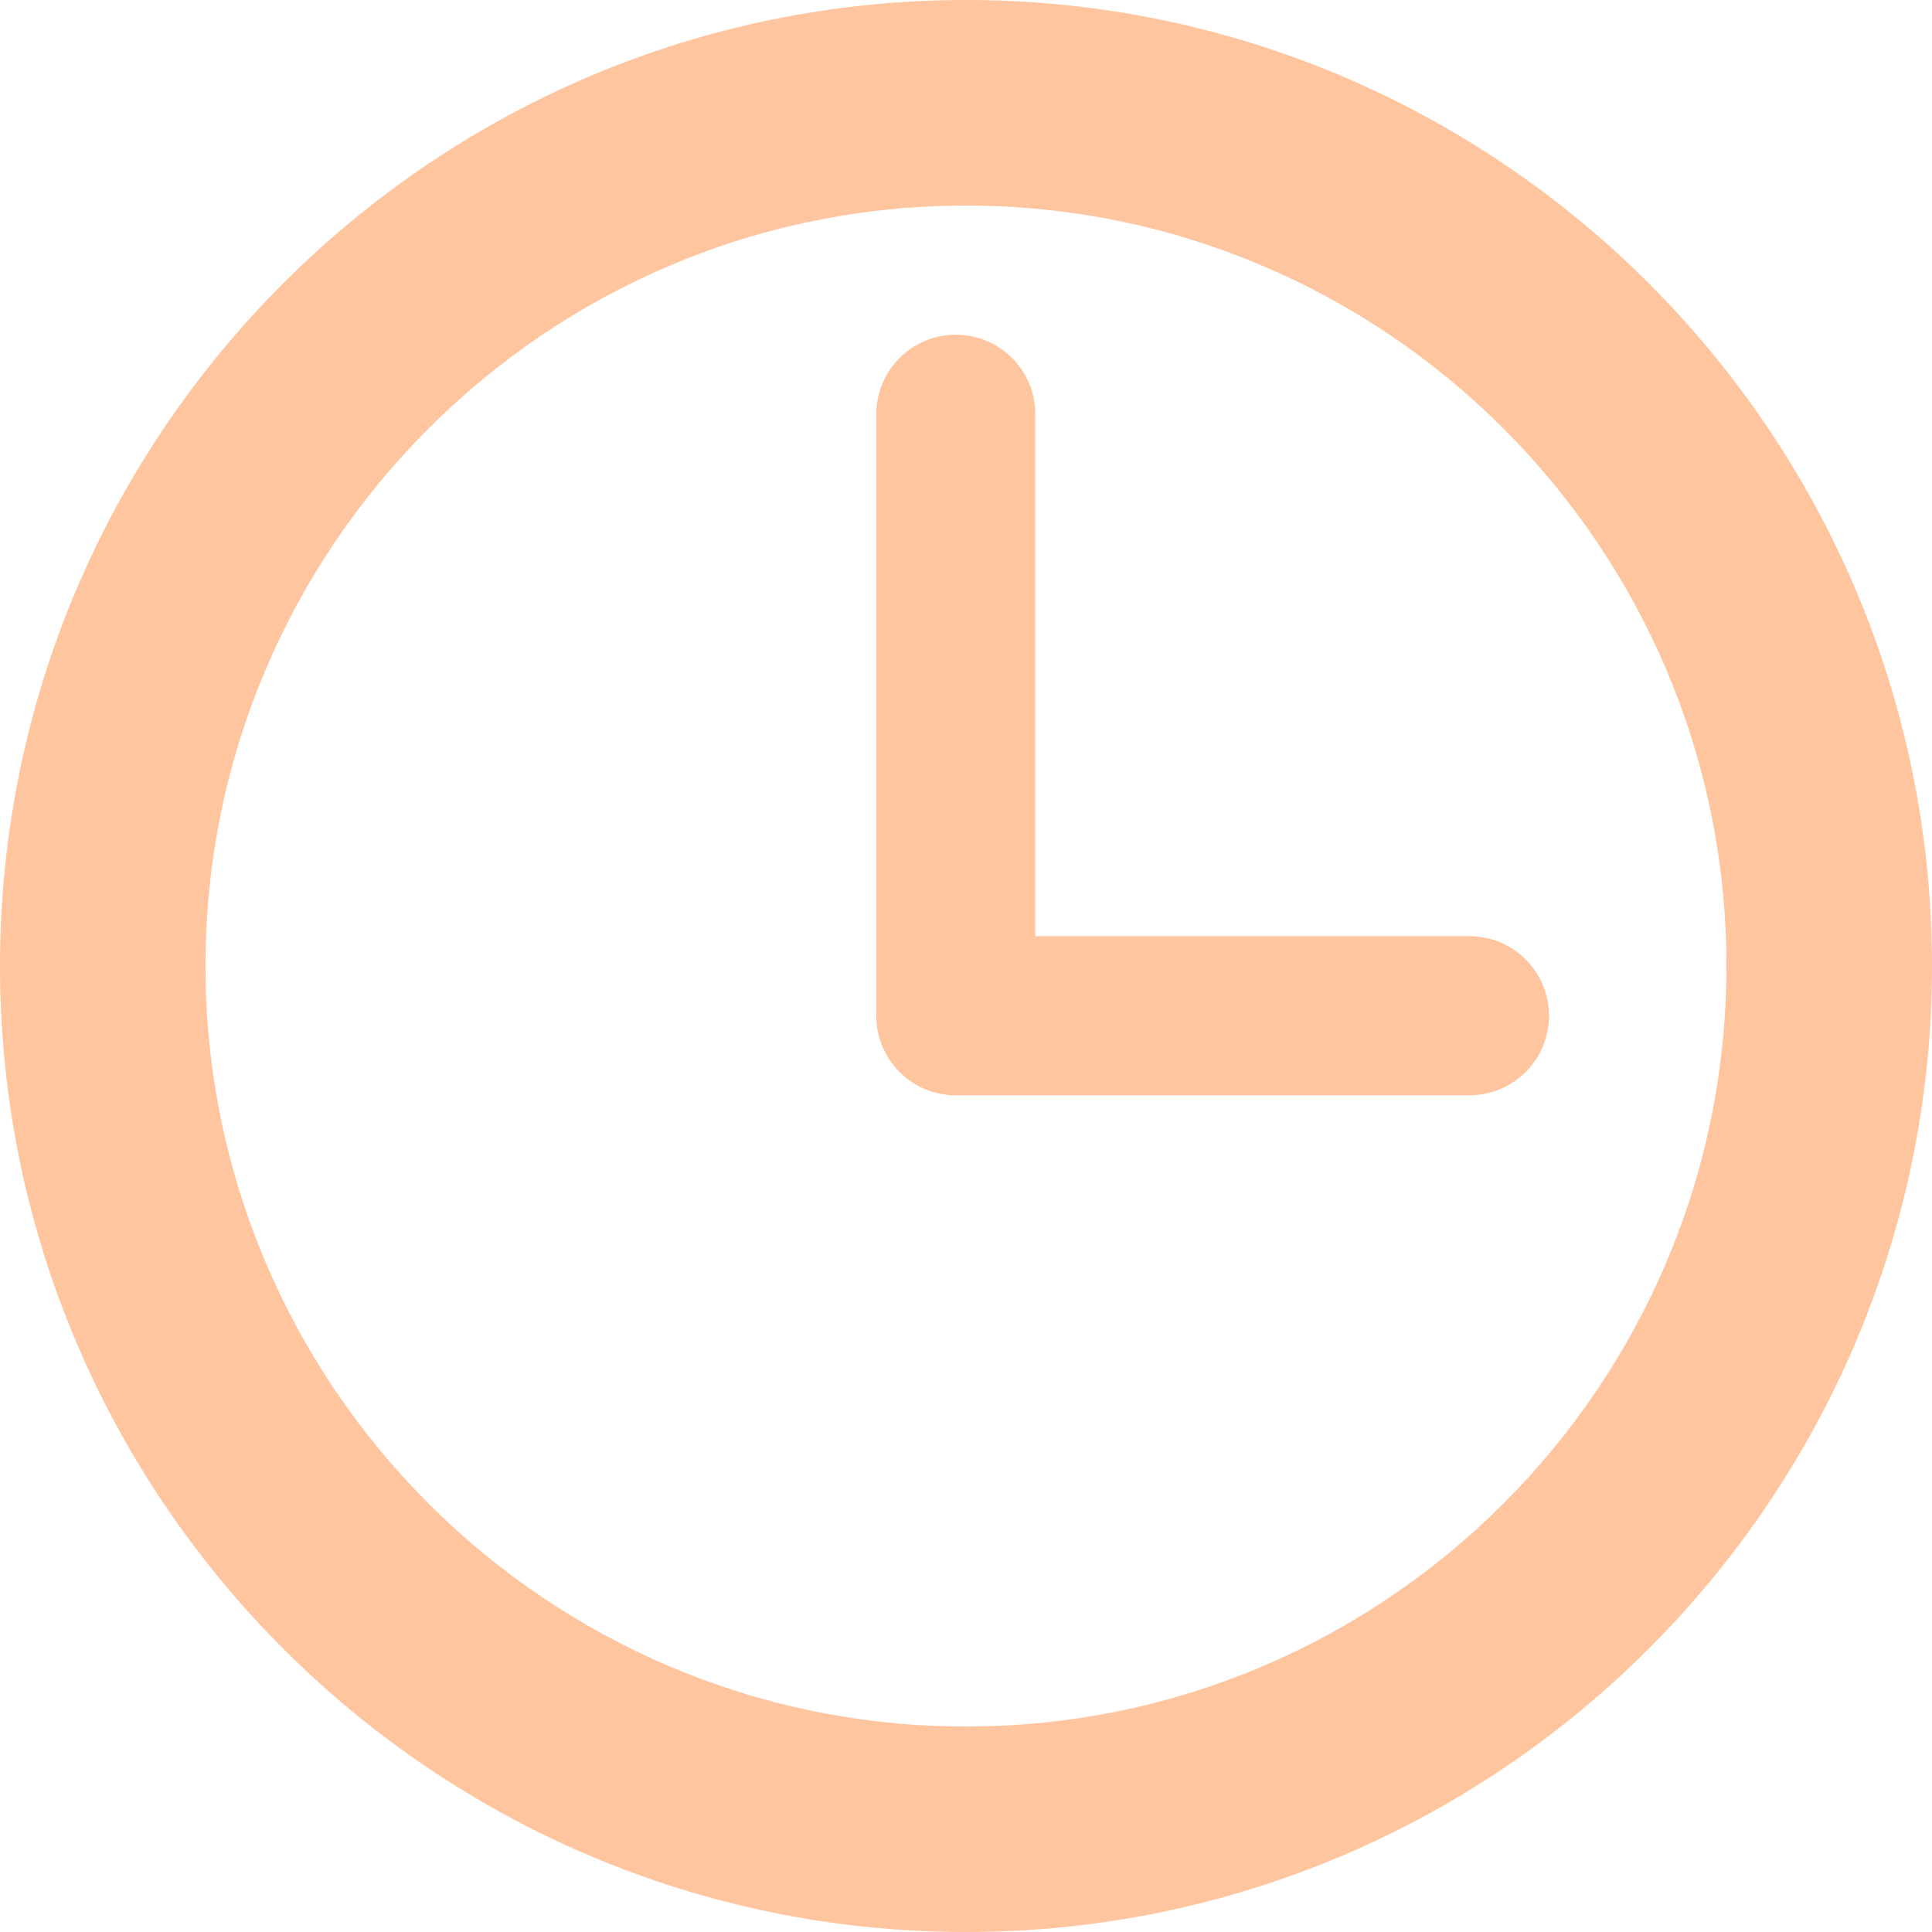
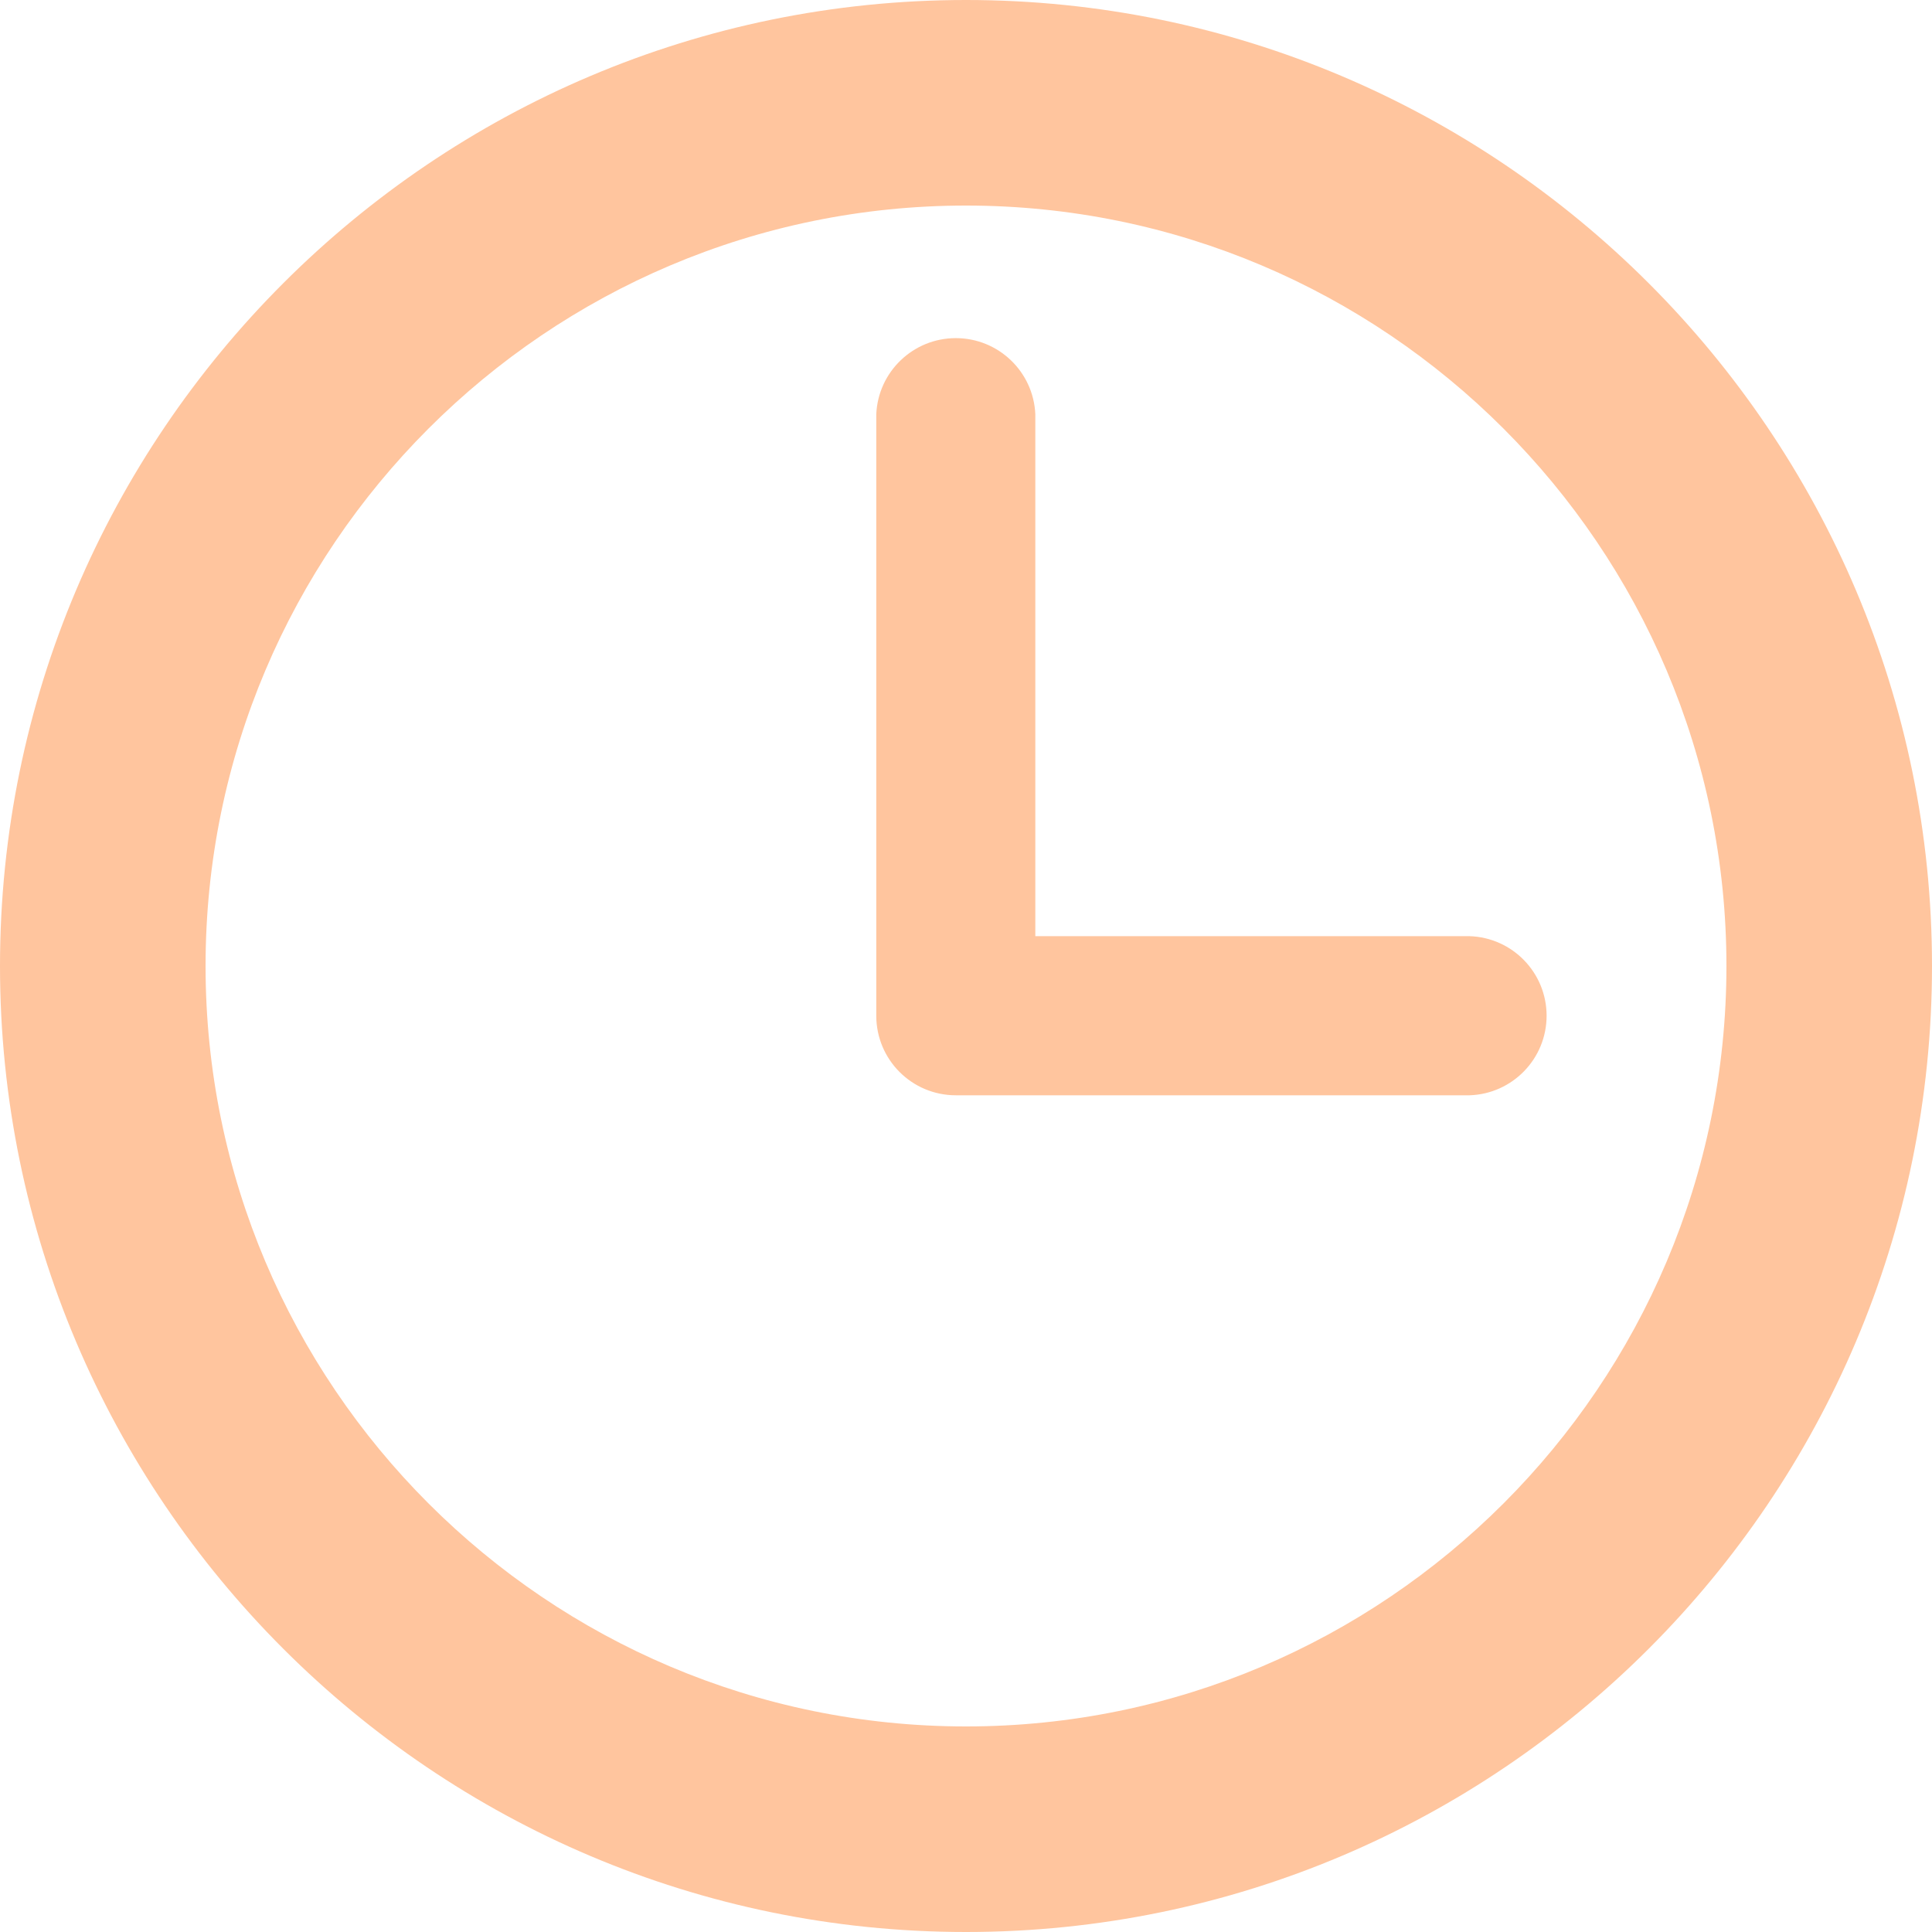
- <svg xmlns="http://www.w3.org/2000/svg" width="25" height="25" viewBox="0 0 25 25" fill="none">
-   <path fill-rule="evenodd" clip-rule="evenodd" d="M0 12.5C0 5.607 5.607 0 12.5 0C19.392 0 25 5.607 25 12.5C25 19.392 19.392 25 12.5 25C5.607 25 0 19.392 0 12.5ZM2.659 12.5C2.659 17.927 7.074 22.341 12.5 22.341C17.926 22.341 22.34 17.927 22.34 12.5C22.34 7.074 17.926 2.66 12.5 2.66C7.074 2.66 2.659 7.074 2.659 12.5Z" fill="#FFC59E" />
-   <path d="M19.015 12.114H13.397V5.36C13.397 4.791 12.937 4.331 12.368 4.331C11.8 4.331 11.339 4.791 11.339 5.36V13.143C11.339 13.712 11.8 14.173 12.368 14.173H19.015C19.583 14.173 20.044 13.712 20.044 13.143C20.044 12.575 19.583 12.114 19.015 12.114Z" fill="#FFC59E" />
+ <svg xmlns="http://www.w3.org/2000/svg" width="25" height="25" fill="none">
+   <path fill-rule="evenodd" clip-rule="evenodd" d="M0 12.5C0 5.607 5.607 0 12.5 0 19.392 0 25 5.607 25 12.5 25 19.392 19.392 25 12.5 25 5.607 25 0 19.392 0 12.5zm2.66 0c0 5.427 4.414 9.84 9.84 9.84s9.84-4.413 9.84-9.84c0-5.426-4.414-9.84-9.84-9.84S2.66 7.074 2.66 12.5z" fill="#FFC59E" />
+   <path d="M19.015 12.114h-5.618V5.36a1.03 1.03 0 00-2.058 0v7.783c0 .569.46 1.03 1.03 1.03h6.646a1.03 1.03 0 000-2.059z" fill="#FFC59E" />
</svg>
